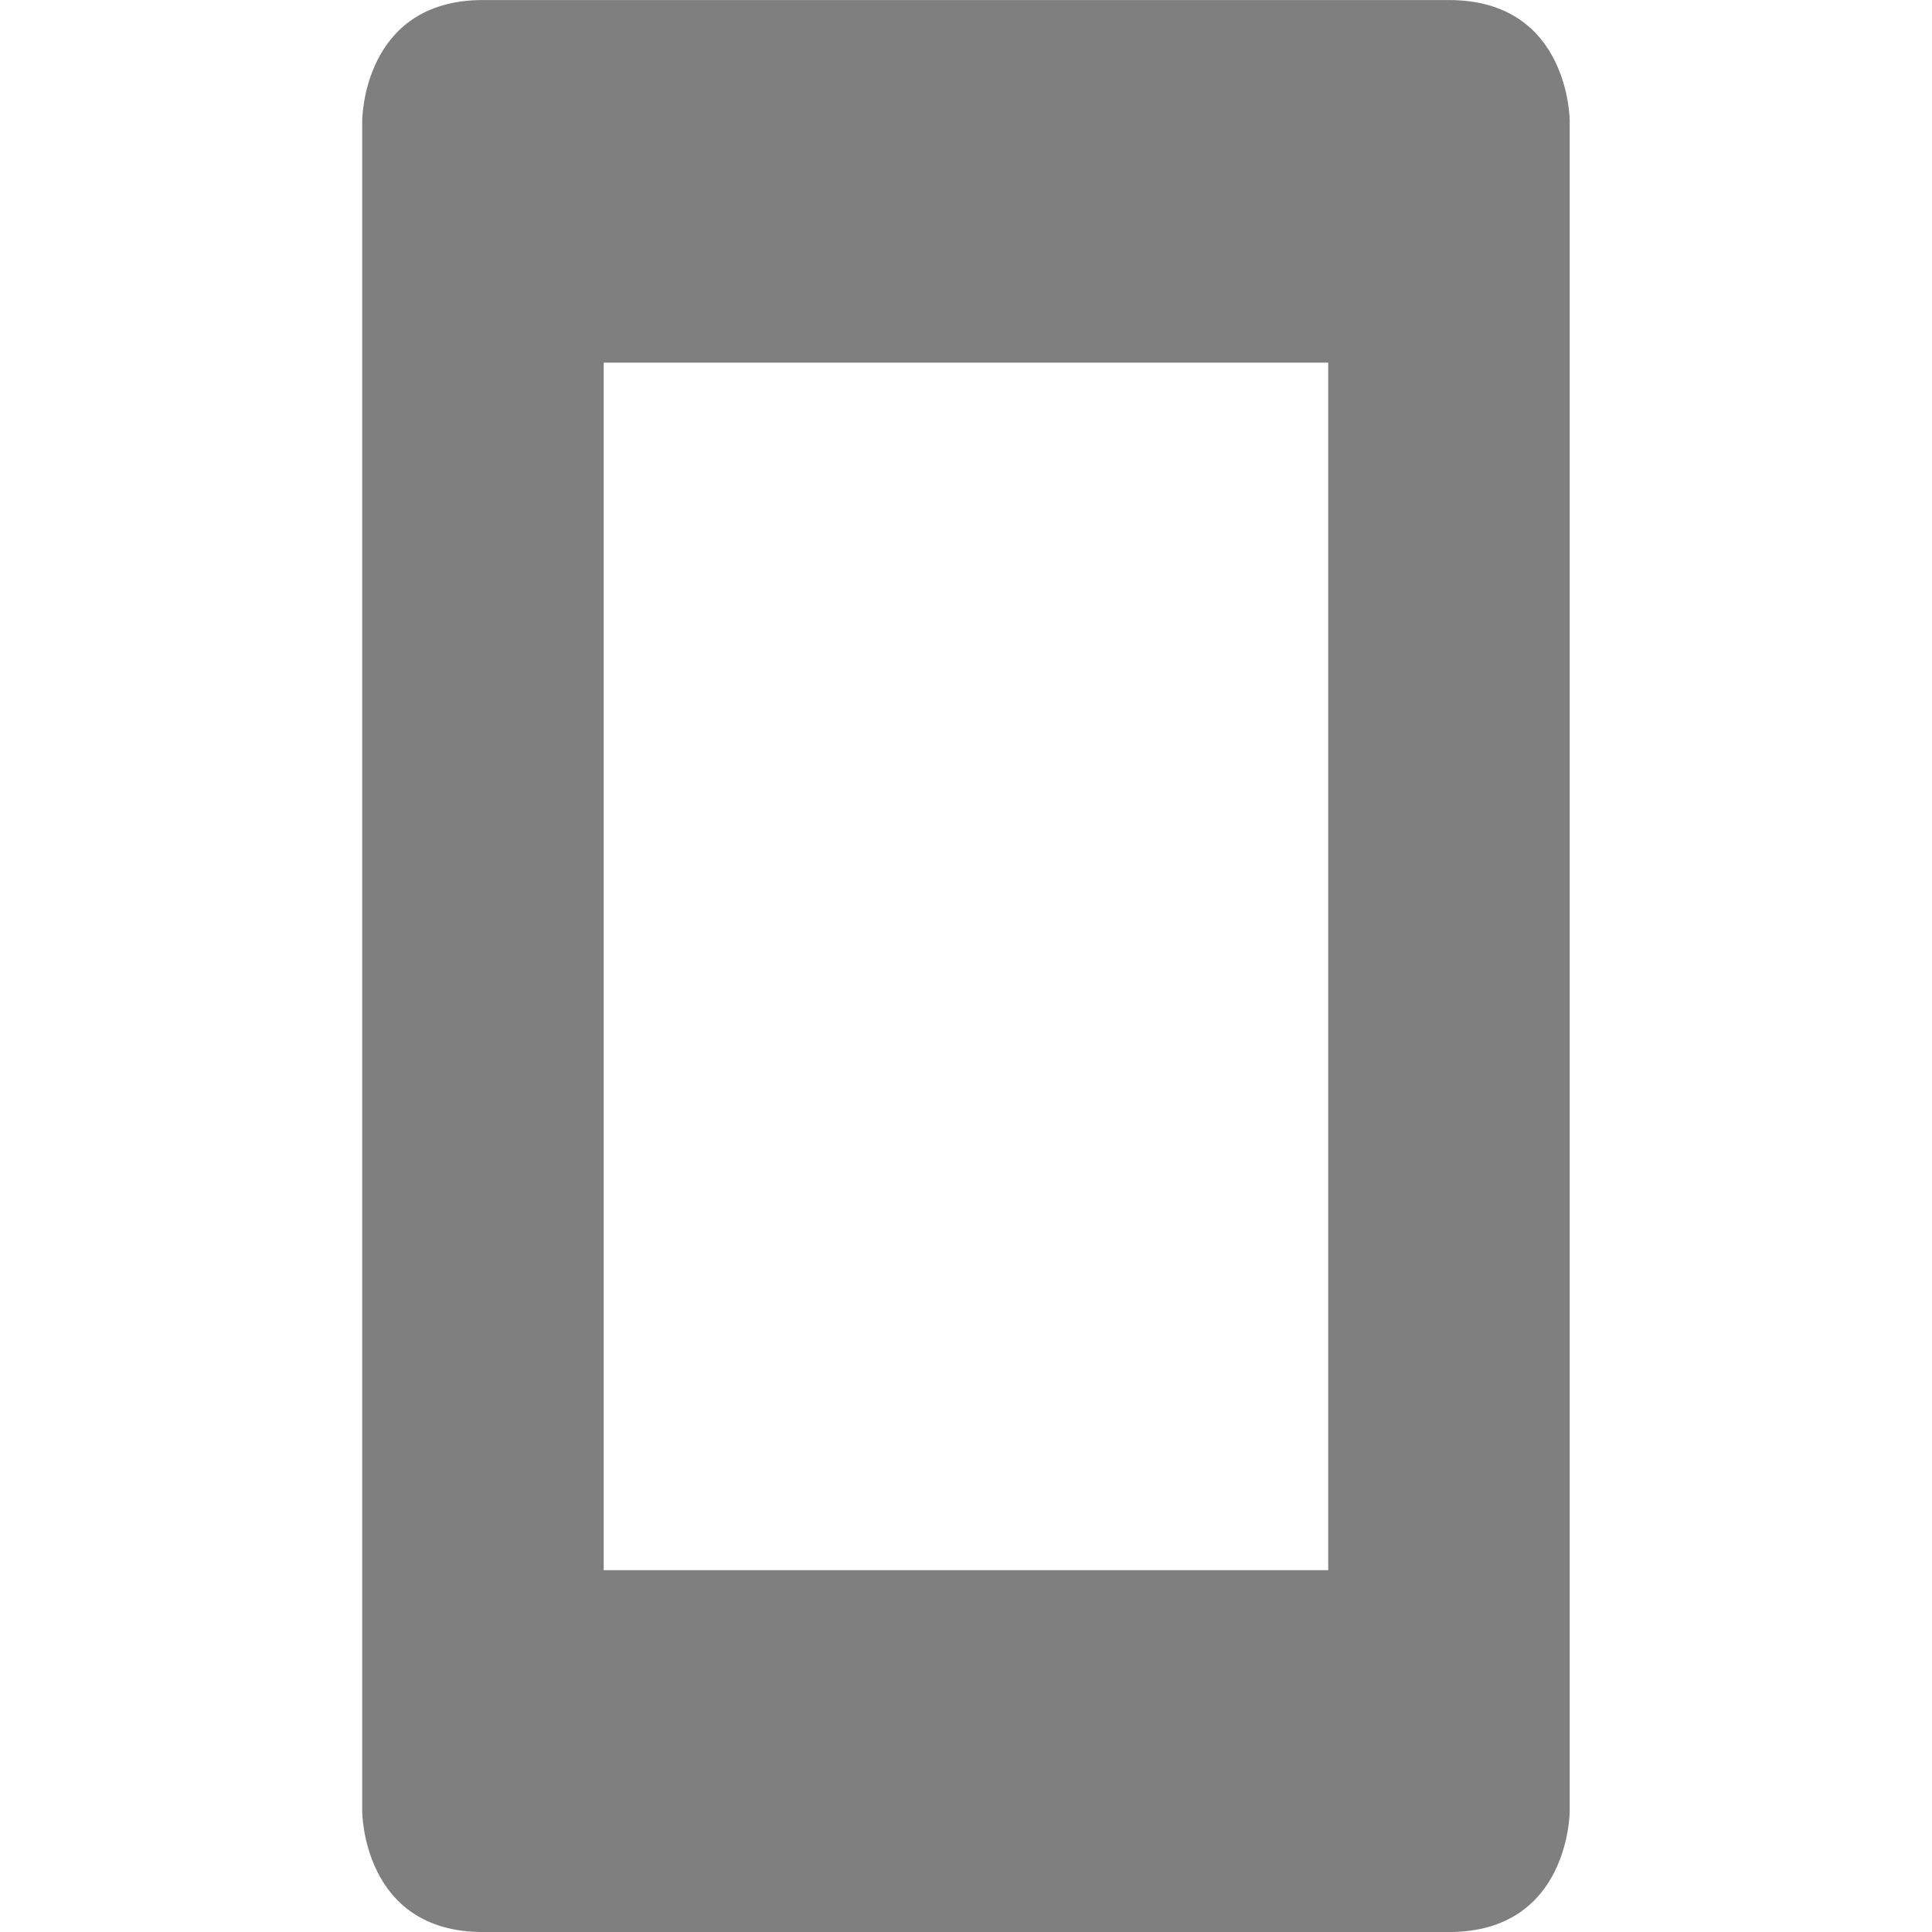
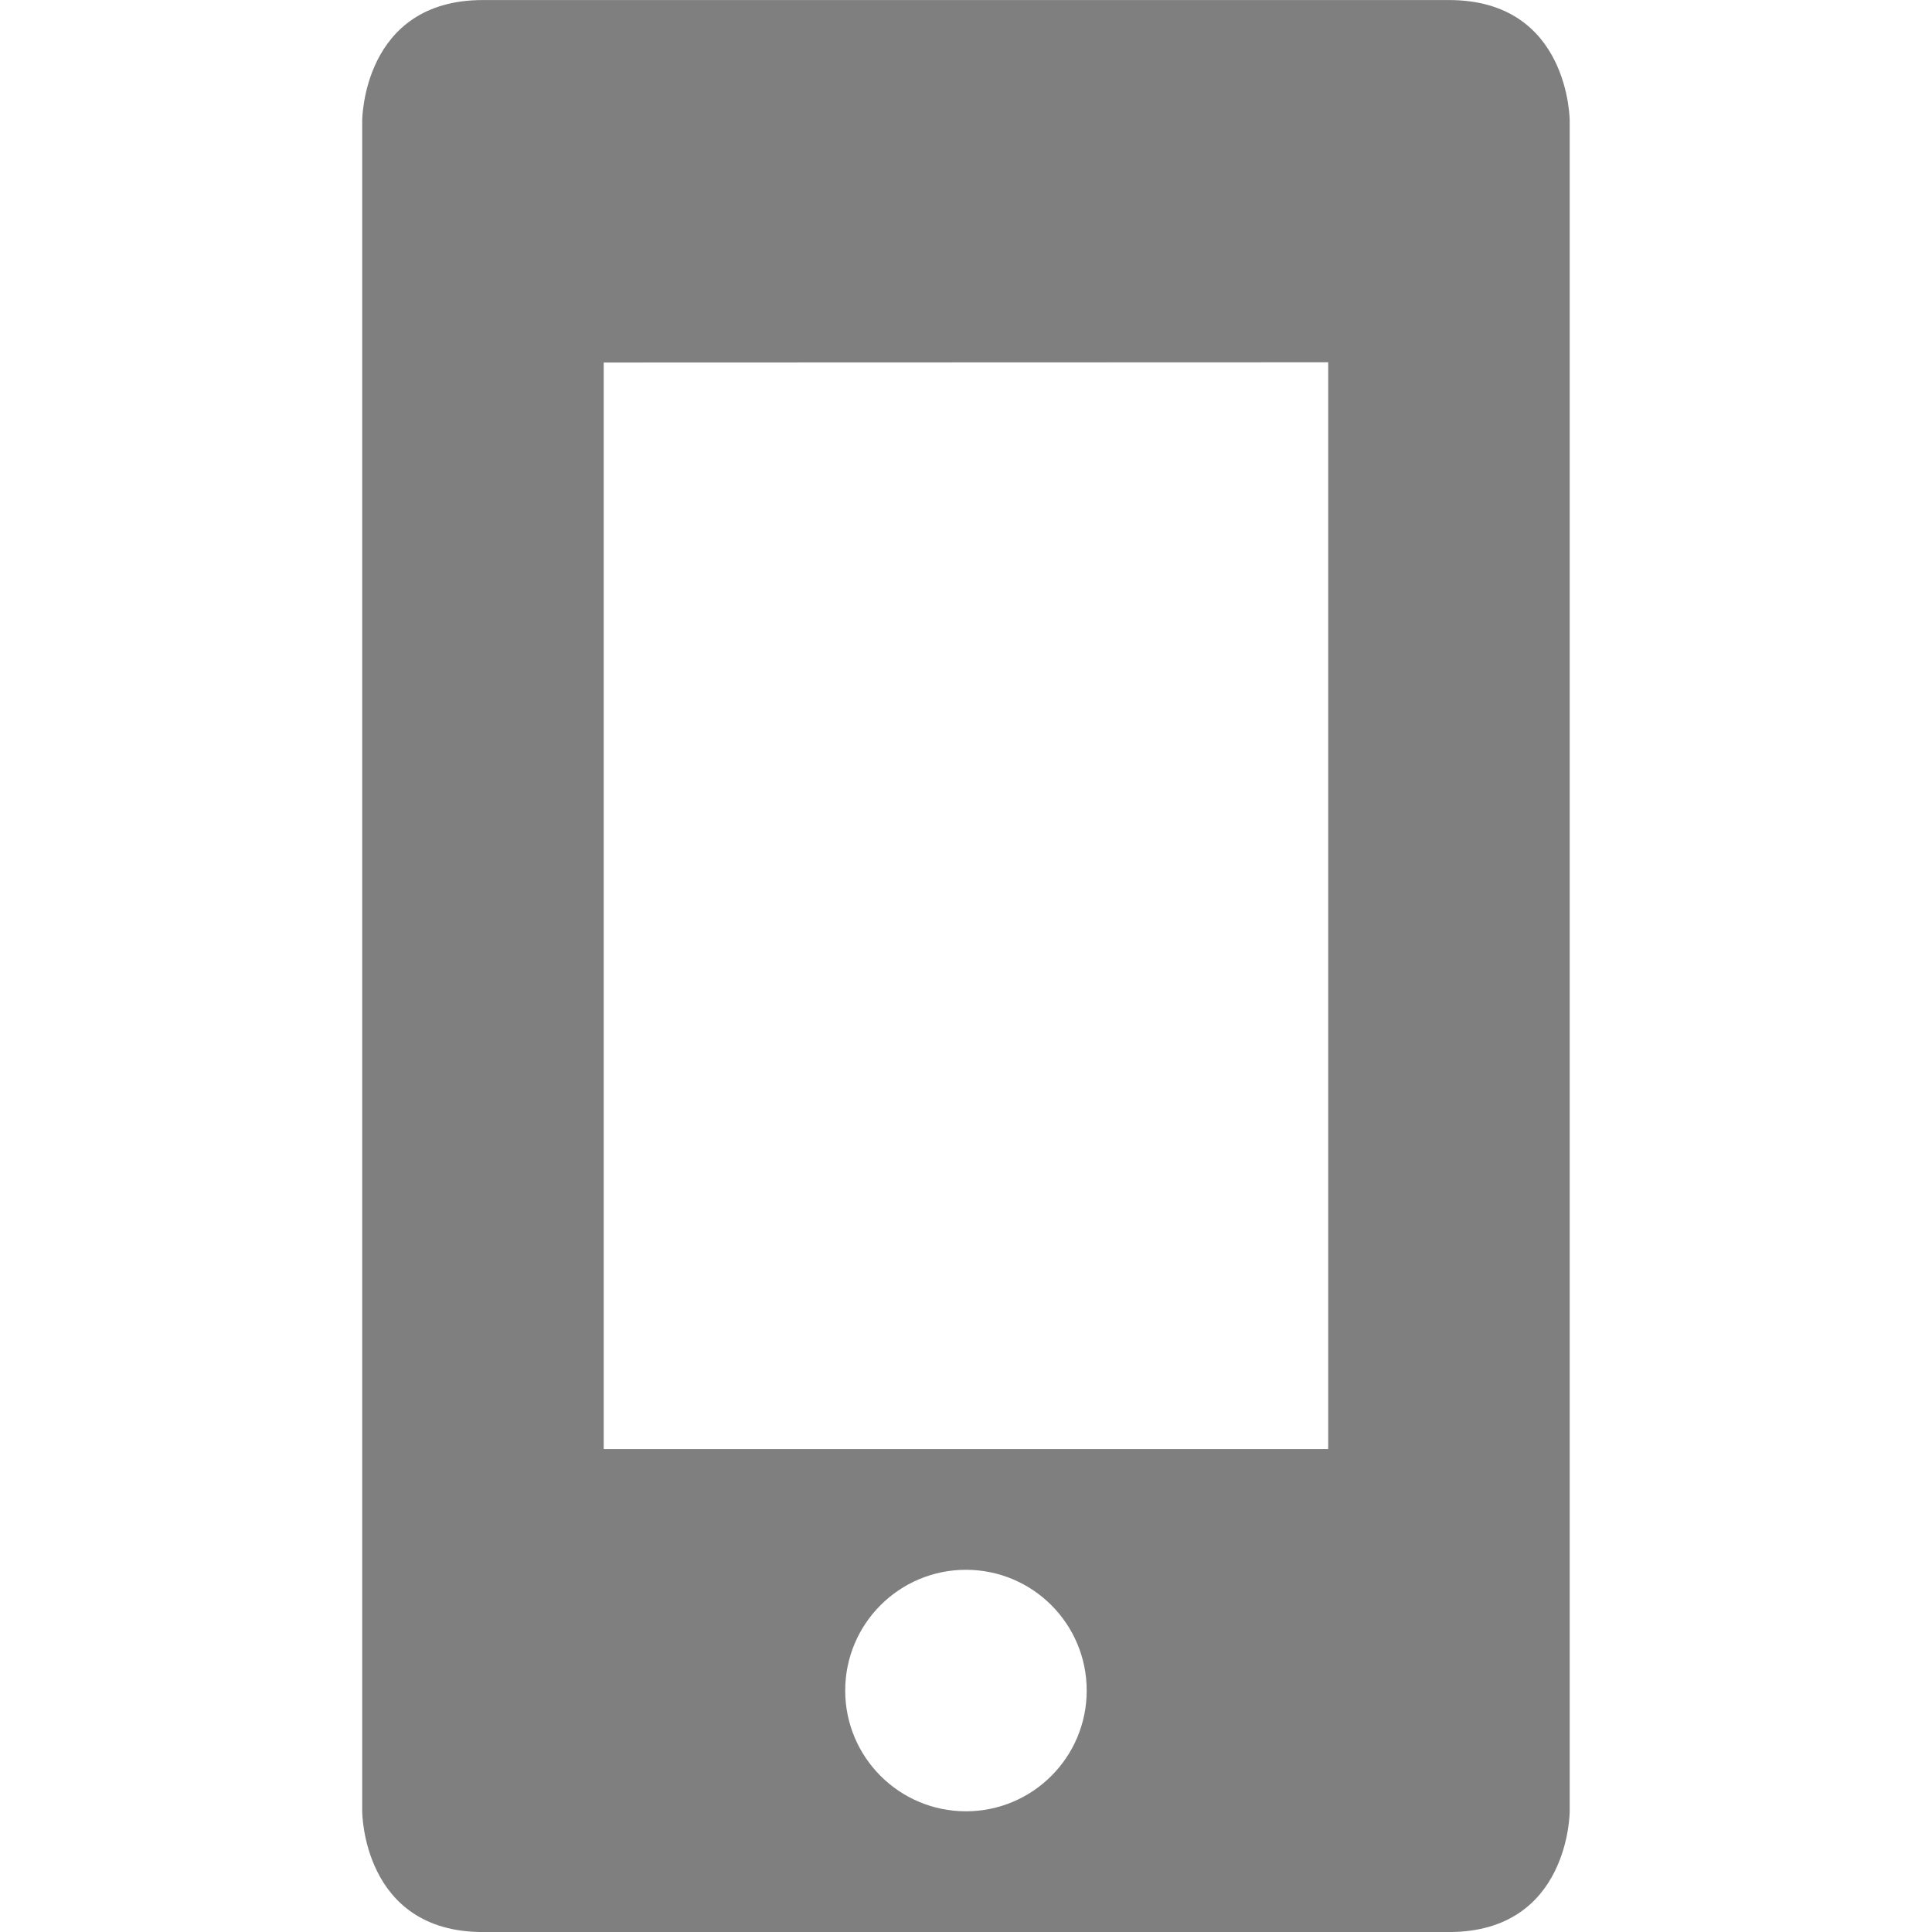
<svg xmlns="http://www.w3.org/2000/svg" xmlns:ns1="http://www.openswatchbook.org/uri/2009/osb" height="16" id="svg7384" style="enable-background:new" version="1.1" width="16">
  <defs id="defs7386">
    <linearGradient id="linearGradient5606" ns1:paint="solid">
      <stop id="stop5608" offset="0" style="stop-color:#000000;stop-opacity:1;" />
    </linearGradient>
    <filter id="filter7554" style="color-interpolation-filters:sRGB">
      <feBlend id="feBlend7556" in2="BackgroundImage" mode="darken" />
    </filter>
  </defs>
  <g id="layer9" style="display:inline" transform="translate(-305.0004,99.00336)" />
  <g id="layer10" style="display:inline;filter:url(#filter7554)" transform="translate(-305.0004,99.00336)">
-     <path d="m 309,-99.003 c -1,0 -1,1 -1,1 l 0,14 c 0,0 0,1 1,1 l 8,0 c 1,0 1,-1 1,-1 l 0,-14 c 0,0 0,-1 -1,-1 z M 310,-96 l 6,0 0,10 -6,0 z" id="path6665" style="fill:#000000;fill-opacity:1;stroke:none;opacity:0.5" />
+     <path id="path6665" d="m 309,-99.003 c -1,0 -1,1 -1,1 l 0,14 c 0,0 0,1 1,1 l 8,0 c 1,0 1,-1 1,-1 l 0,-14 c 0,0 0,-1 -1,-1 l -8,0 z m 7,3 0,9 -6,0 0,-8.998 6,-0.002 z m -3,10 a 1,1 0 0 1 1,1 1,1 0 0 1 -1,1 1,1 0 0 1 -1,-1 1,1 0 0 1 1,-1 z" style="display:inline;opacity:0.5;fill:#000000;fill-opacity:1;stroke:none;enable-background:new" />
  </g>
  <g id="layer1" style="display:inline" transform="translate(-64.00021,-517.9966)" />
  <g id="layer14" style="display:inline" transform="translate(-305.0004,99.00336)" />
  <g id="layer15" style="display:inline" transform="translate(-305.0004,99.00336)" />
  <g id="g71291" style="display:inline" transform="translate(-305.0004,99.00336)" />
  <g id="layer2" style="display:inline" transform="translate(-64.00021,-367.9966)" />
  <g id="g6058" style="display:inline" transform="translate(-64.00021,-367.9966)" />
  <g id="layer12" style="display:inline" transform="translate(-305.0004,99.00336)" />
</svg>
